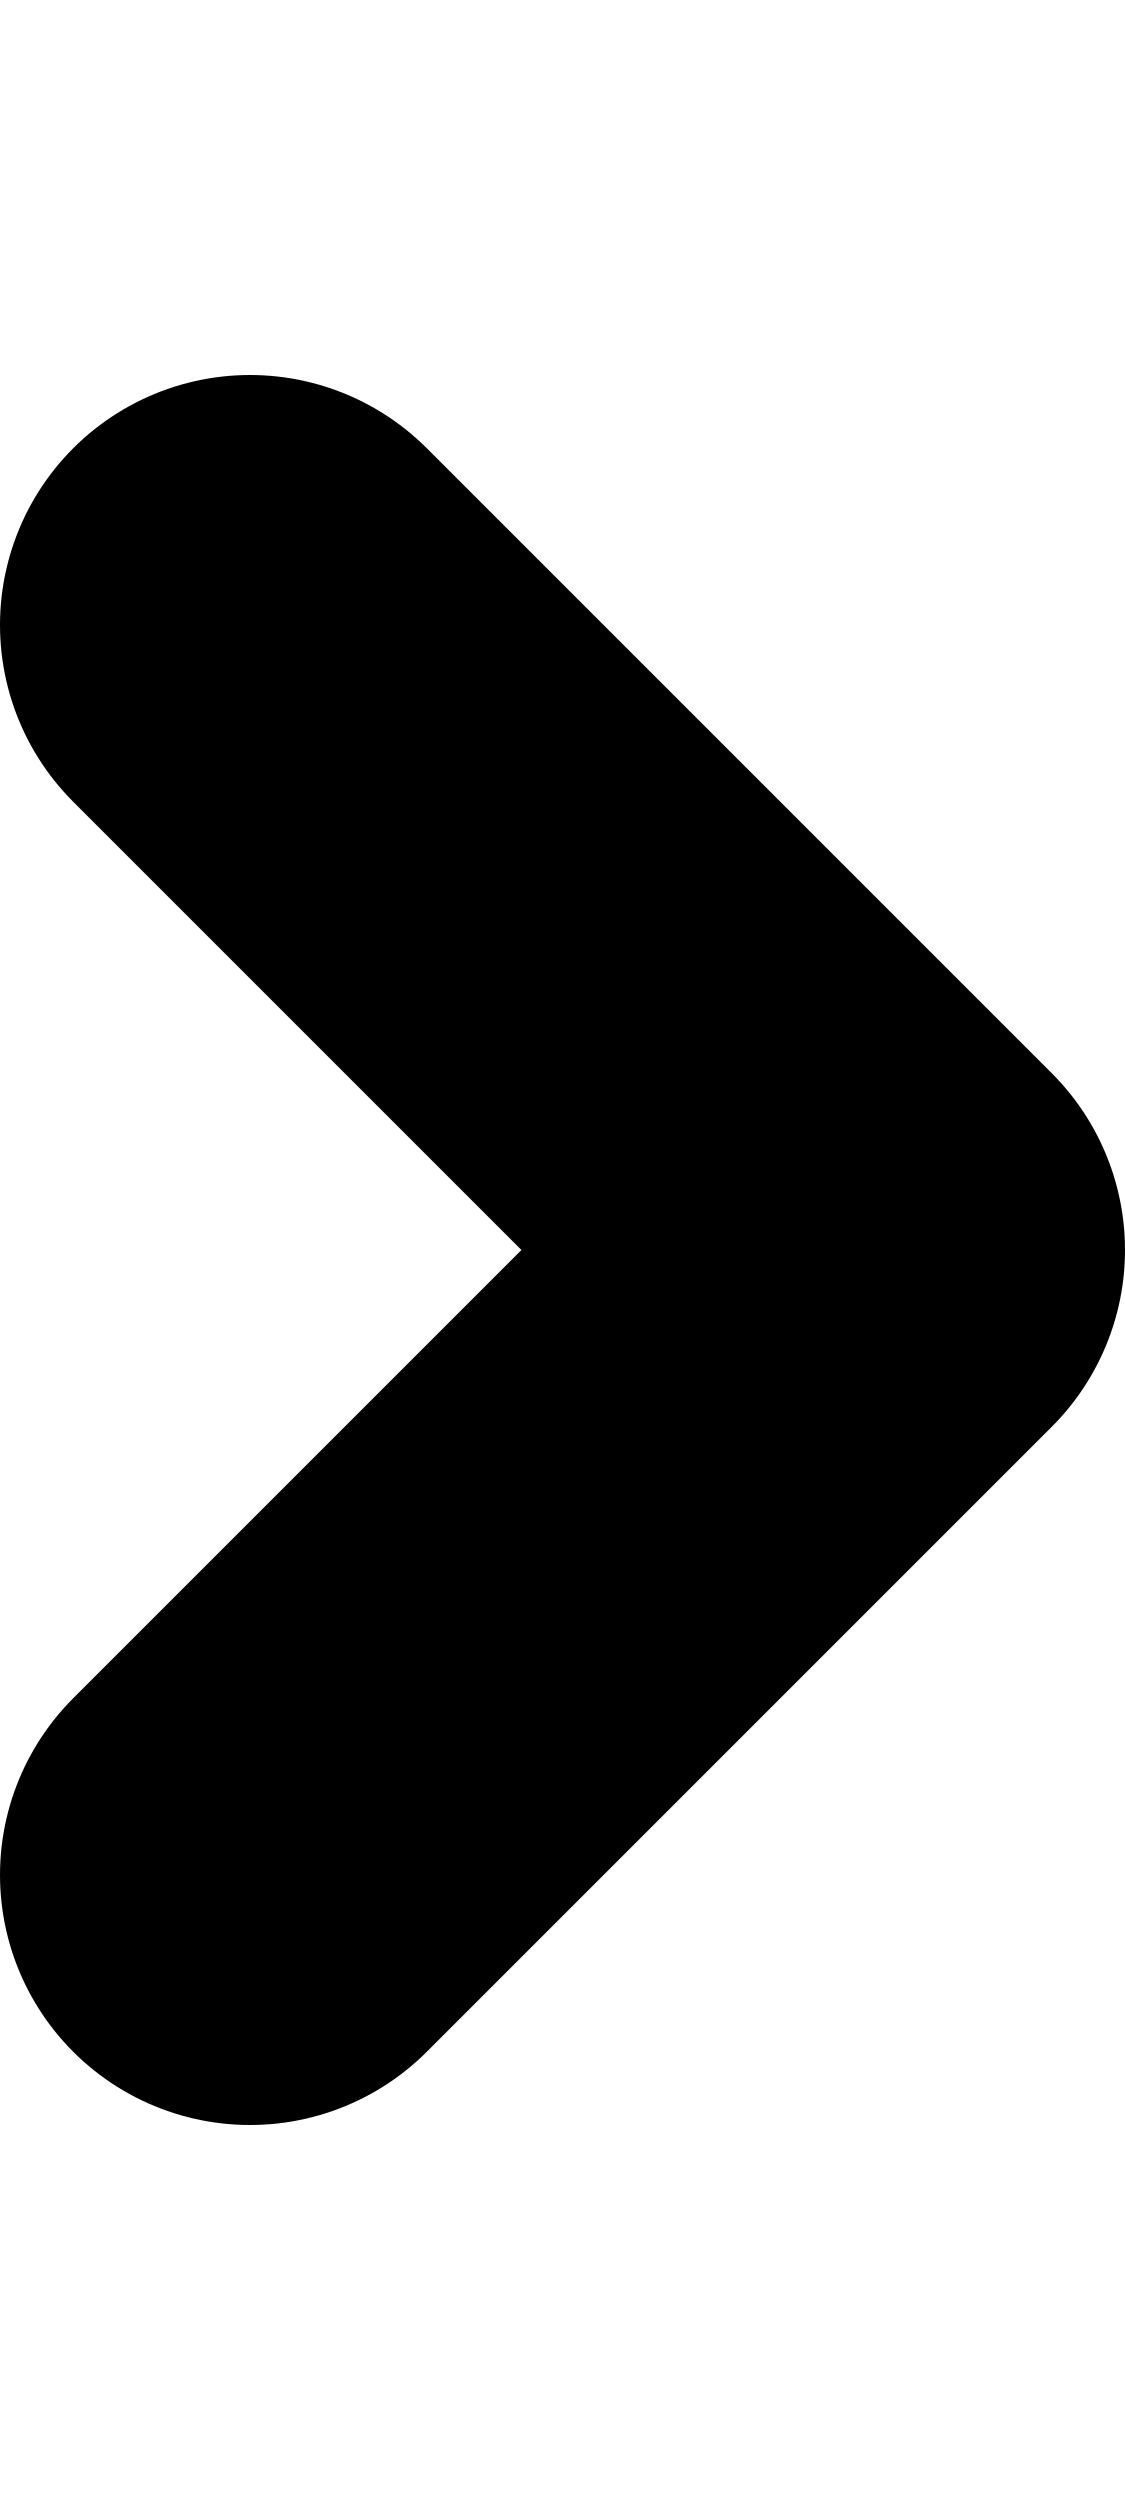
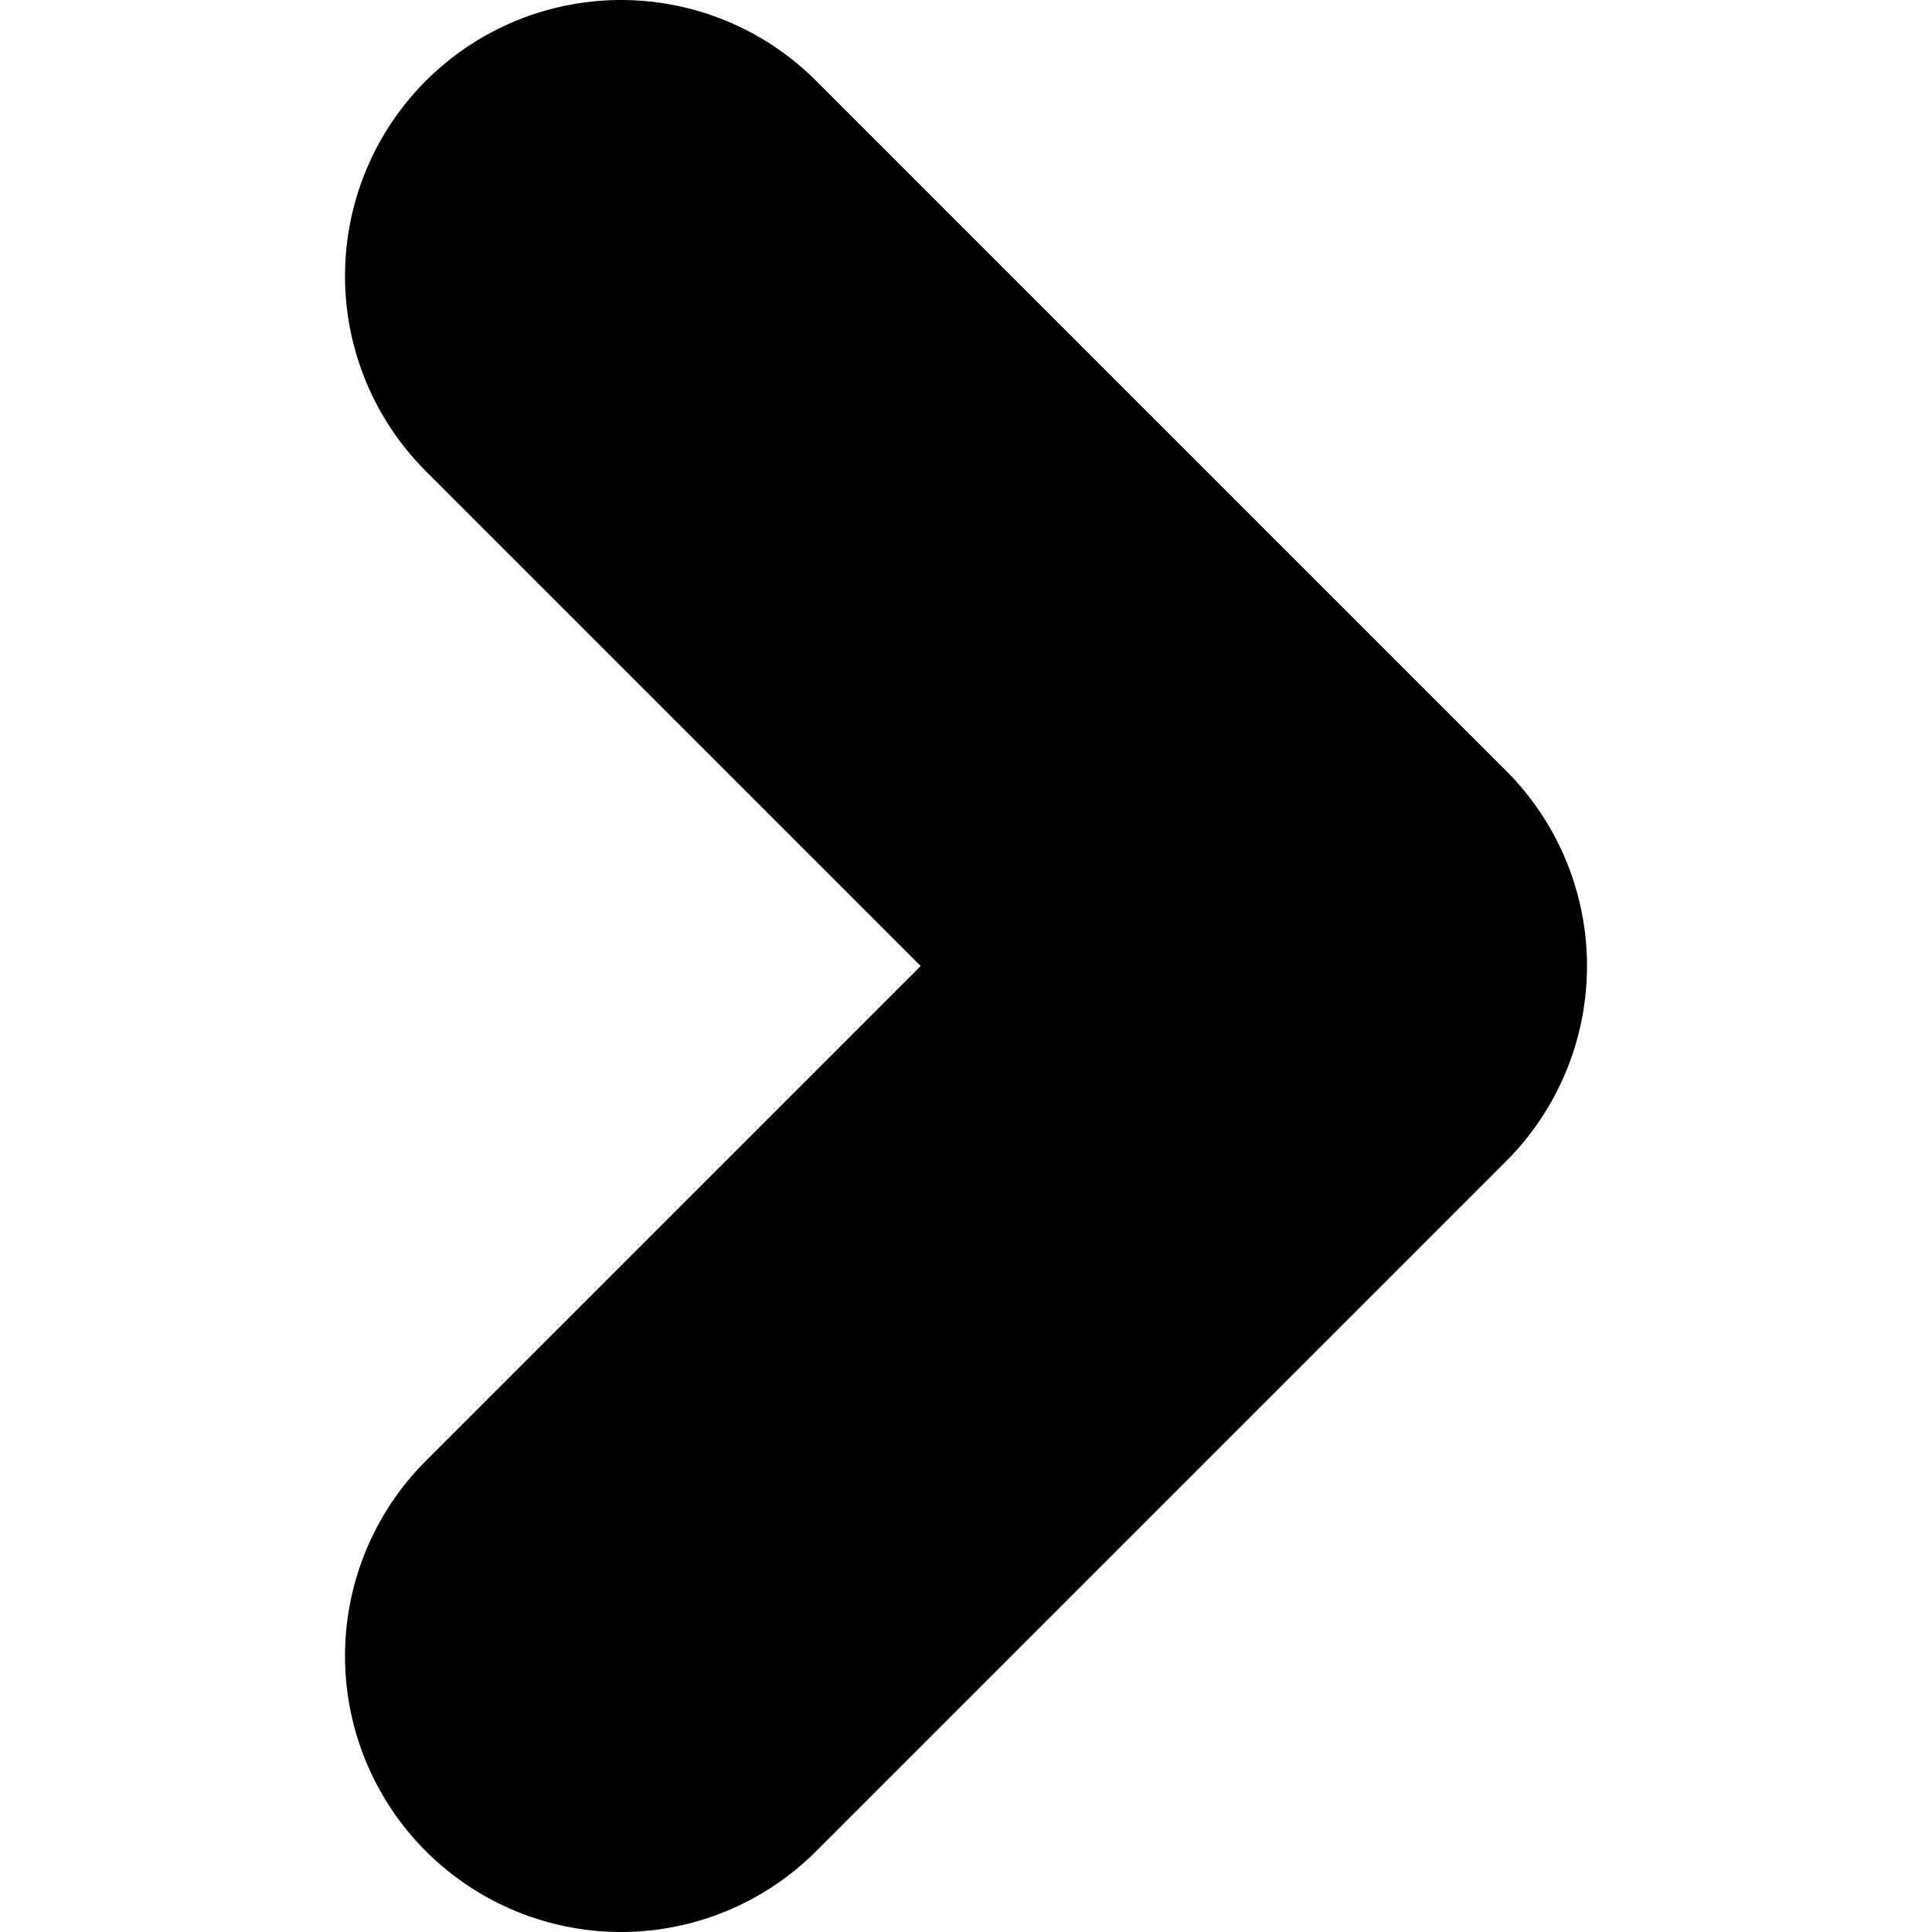
- <svg xmlns="http://www.w3.org/2000/svg" width="9" height="20" viewBox="0 0 9 14" fill="none">
+ <svg xmlns="http://www.w3.org/2000/svg" width="8" height="8" viewBox="0 0 9 14" fill="none">
  <path d="M2 2L7 7L2 12" stroke="black" stroke-width="4" stroke-linecap="round" stroke-linejoin="round" />
</svg>
